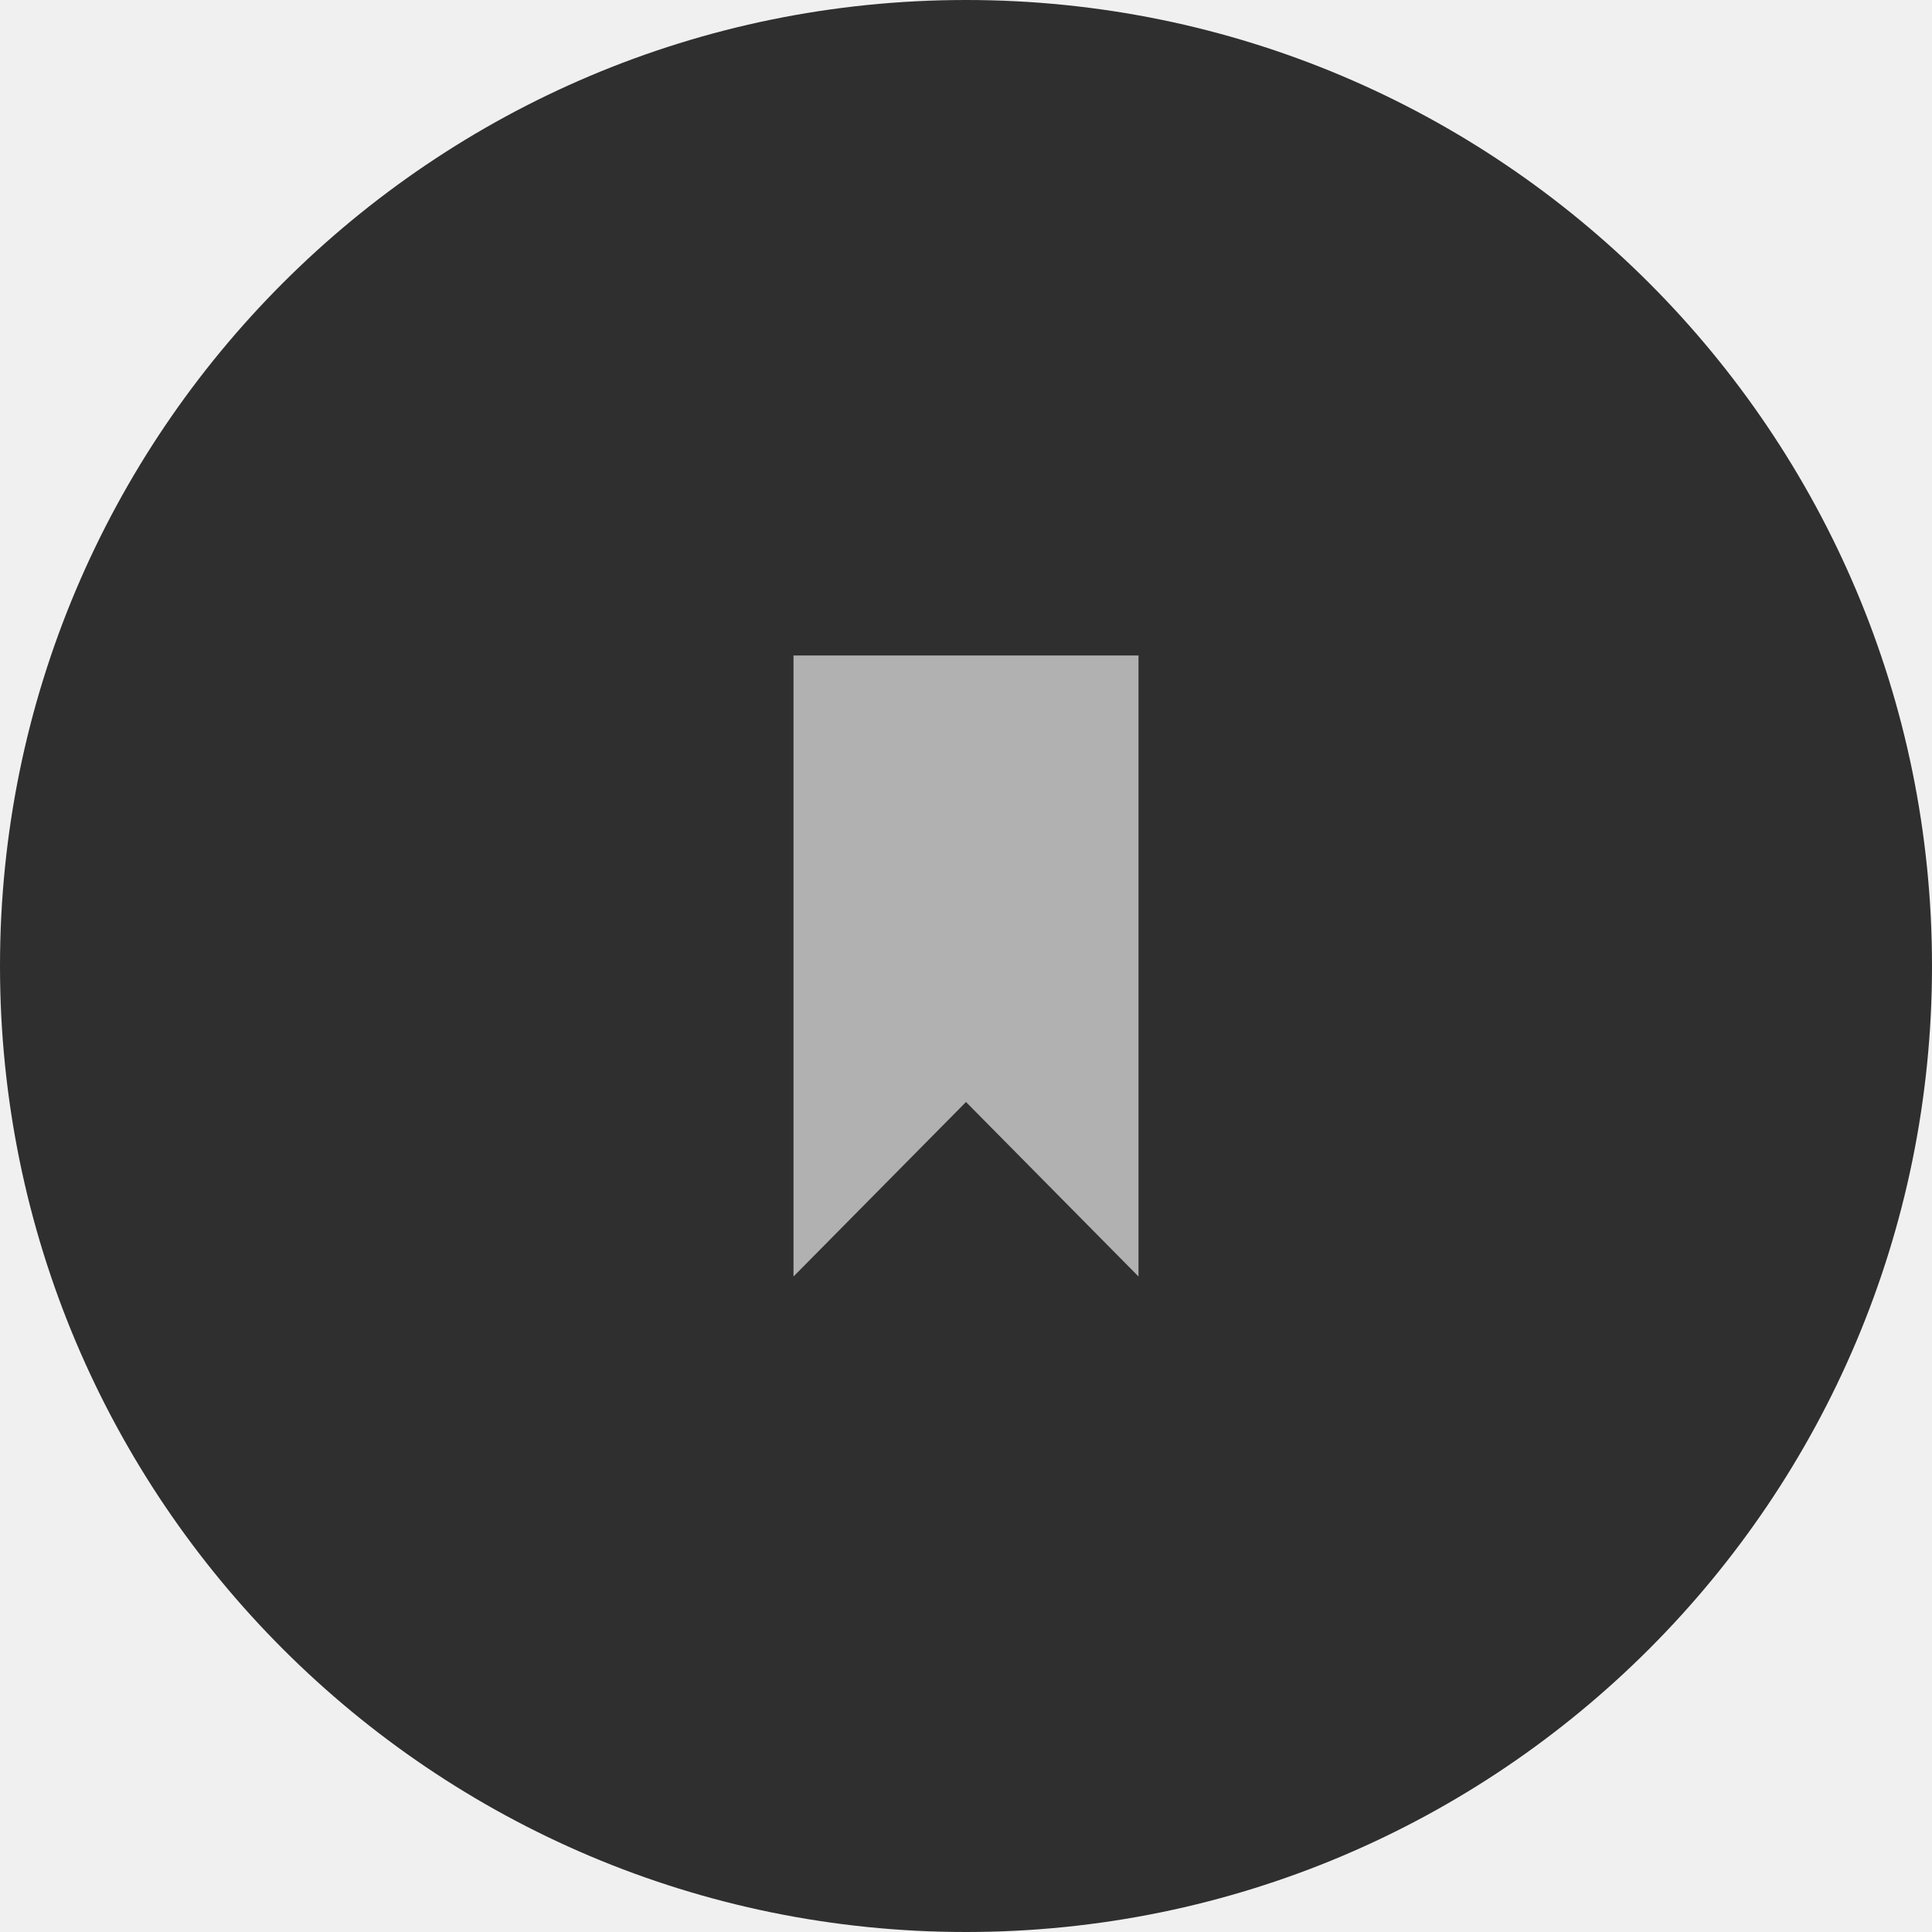
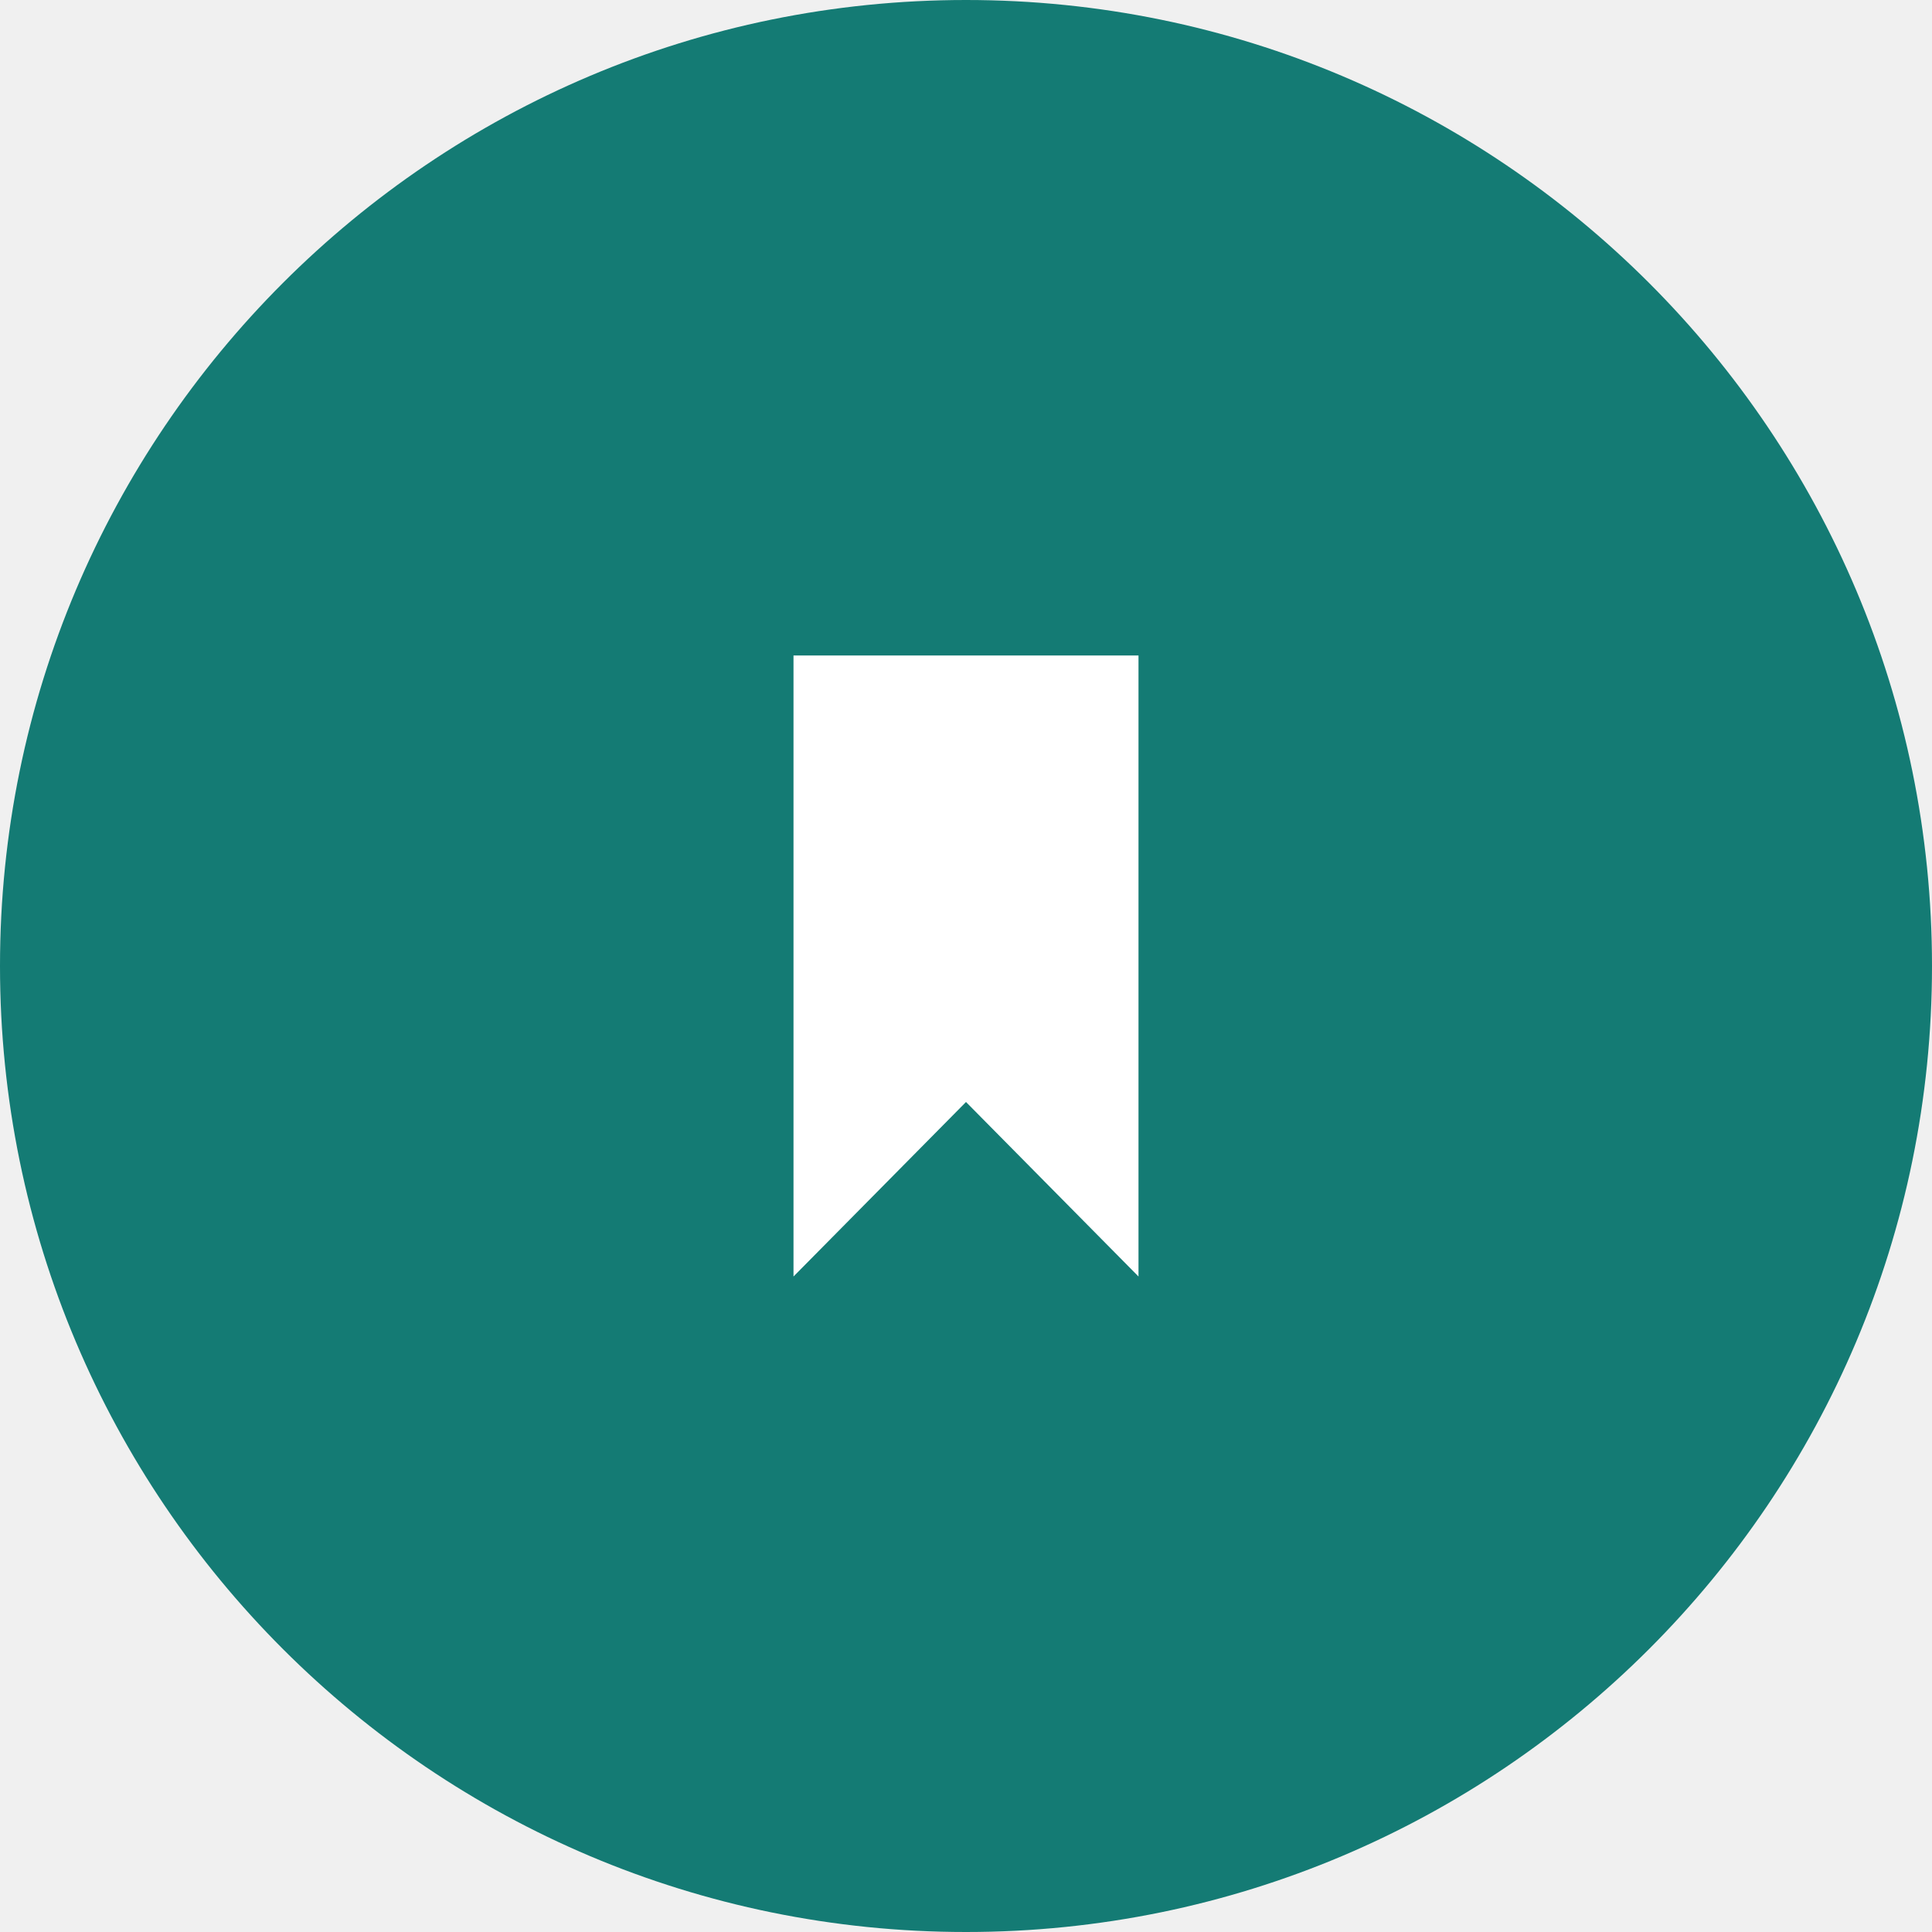
<svg xmlns="http://www.w3.org/2000/svg" width="56" height="56">
  <g fill="none" fill-rule="evenodd">
-     <circle fill="#2F2F2F" cx="28" cy="28" r="28" />
-     <path fill="#B1B1B1" d="M23 19v18l5-5.058L33 37V19z" />
+     <circle fill="#147b74" cx="28" cy="28" r="28" />
+     <path fill="#fff" d="M23 19v18l5-5.058L33 37V19z" />
  </g>
</svg>
